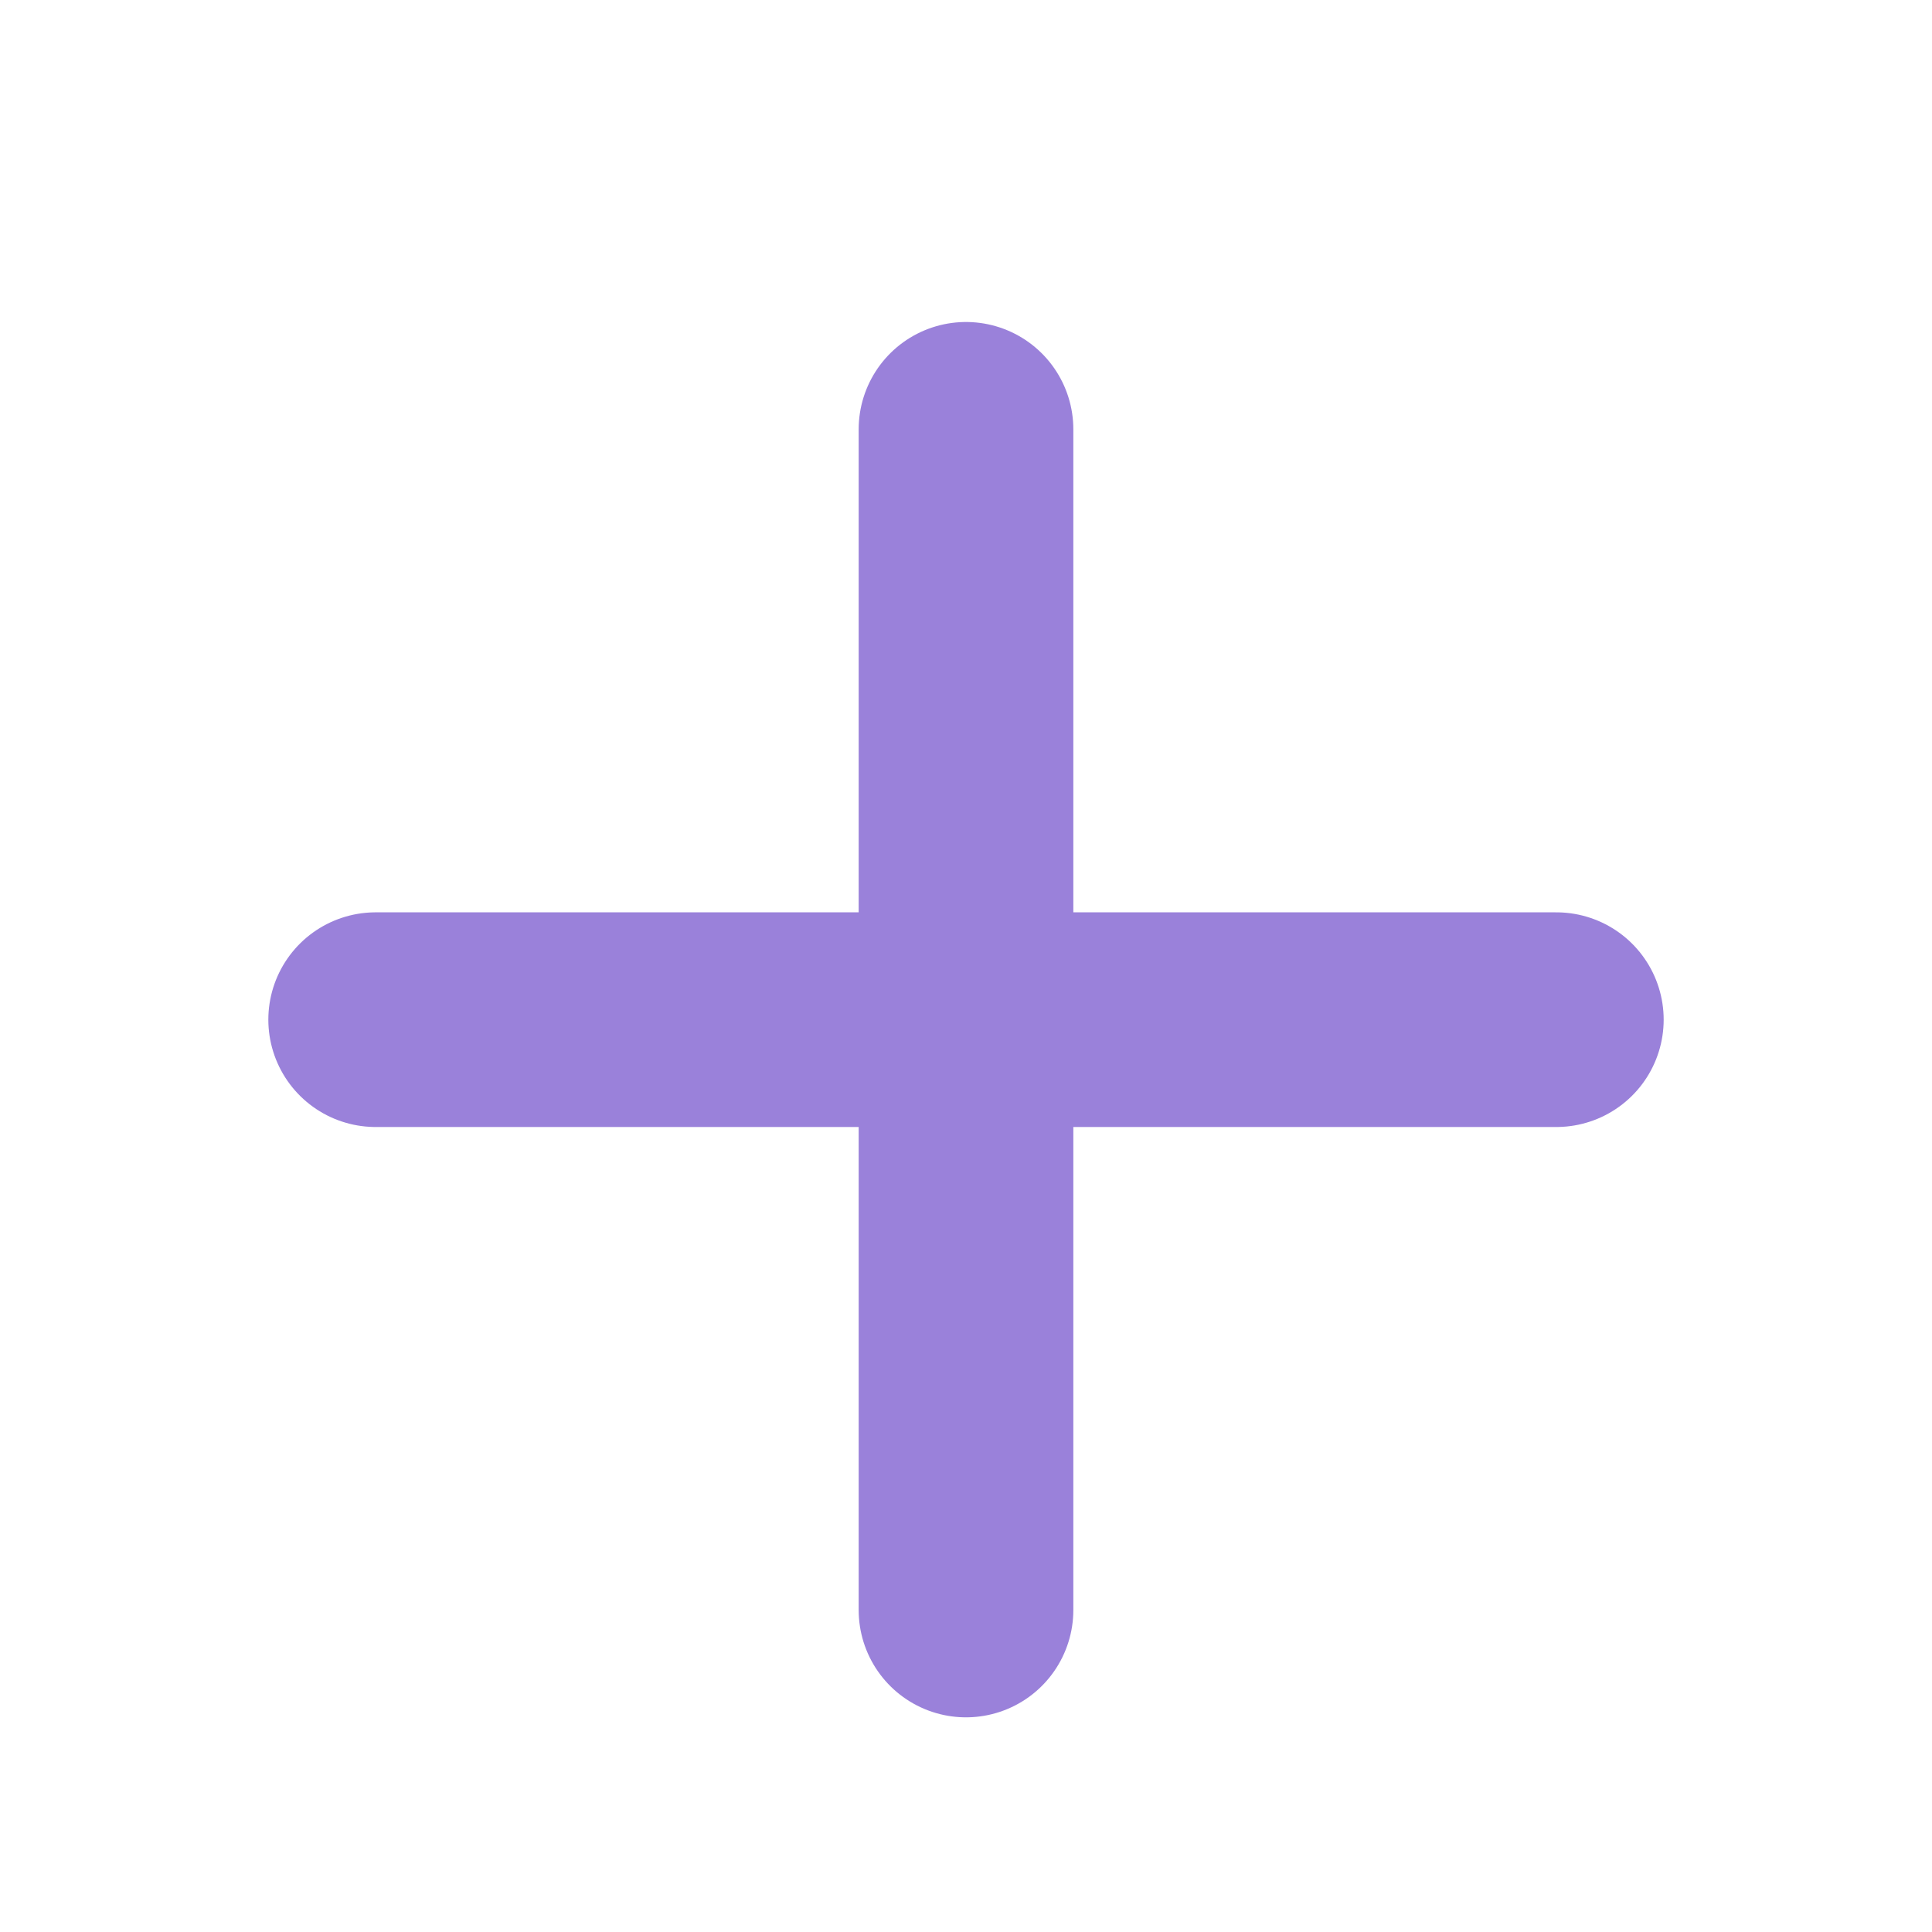
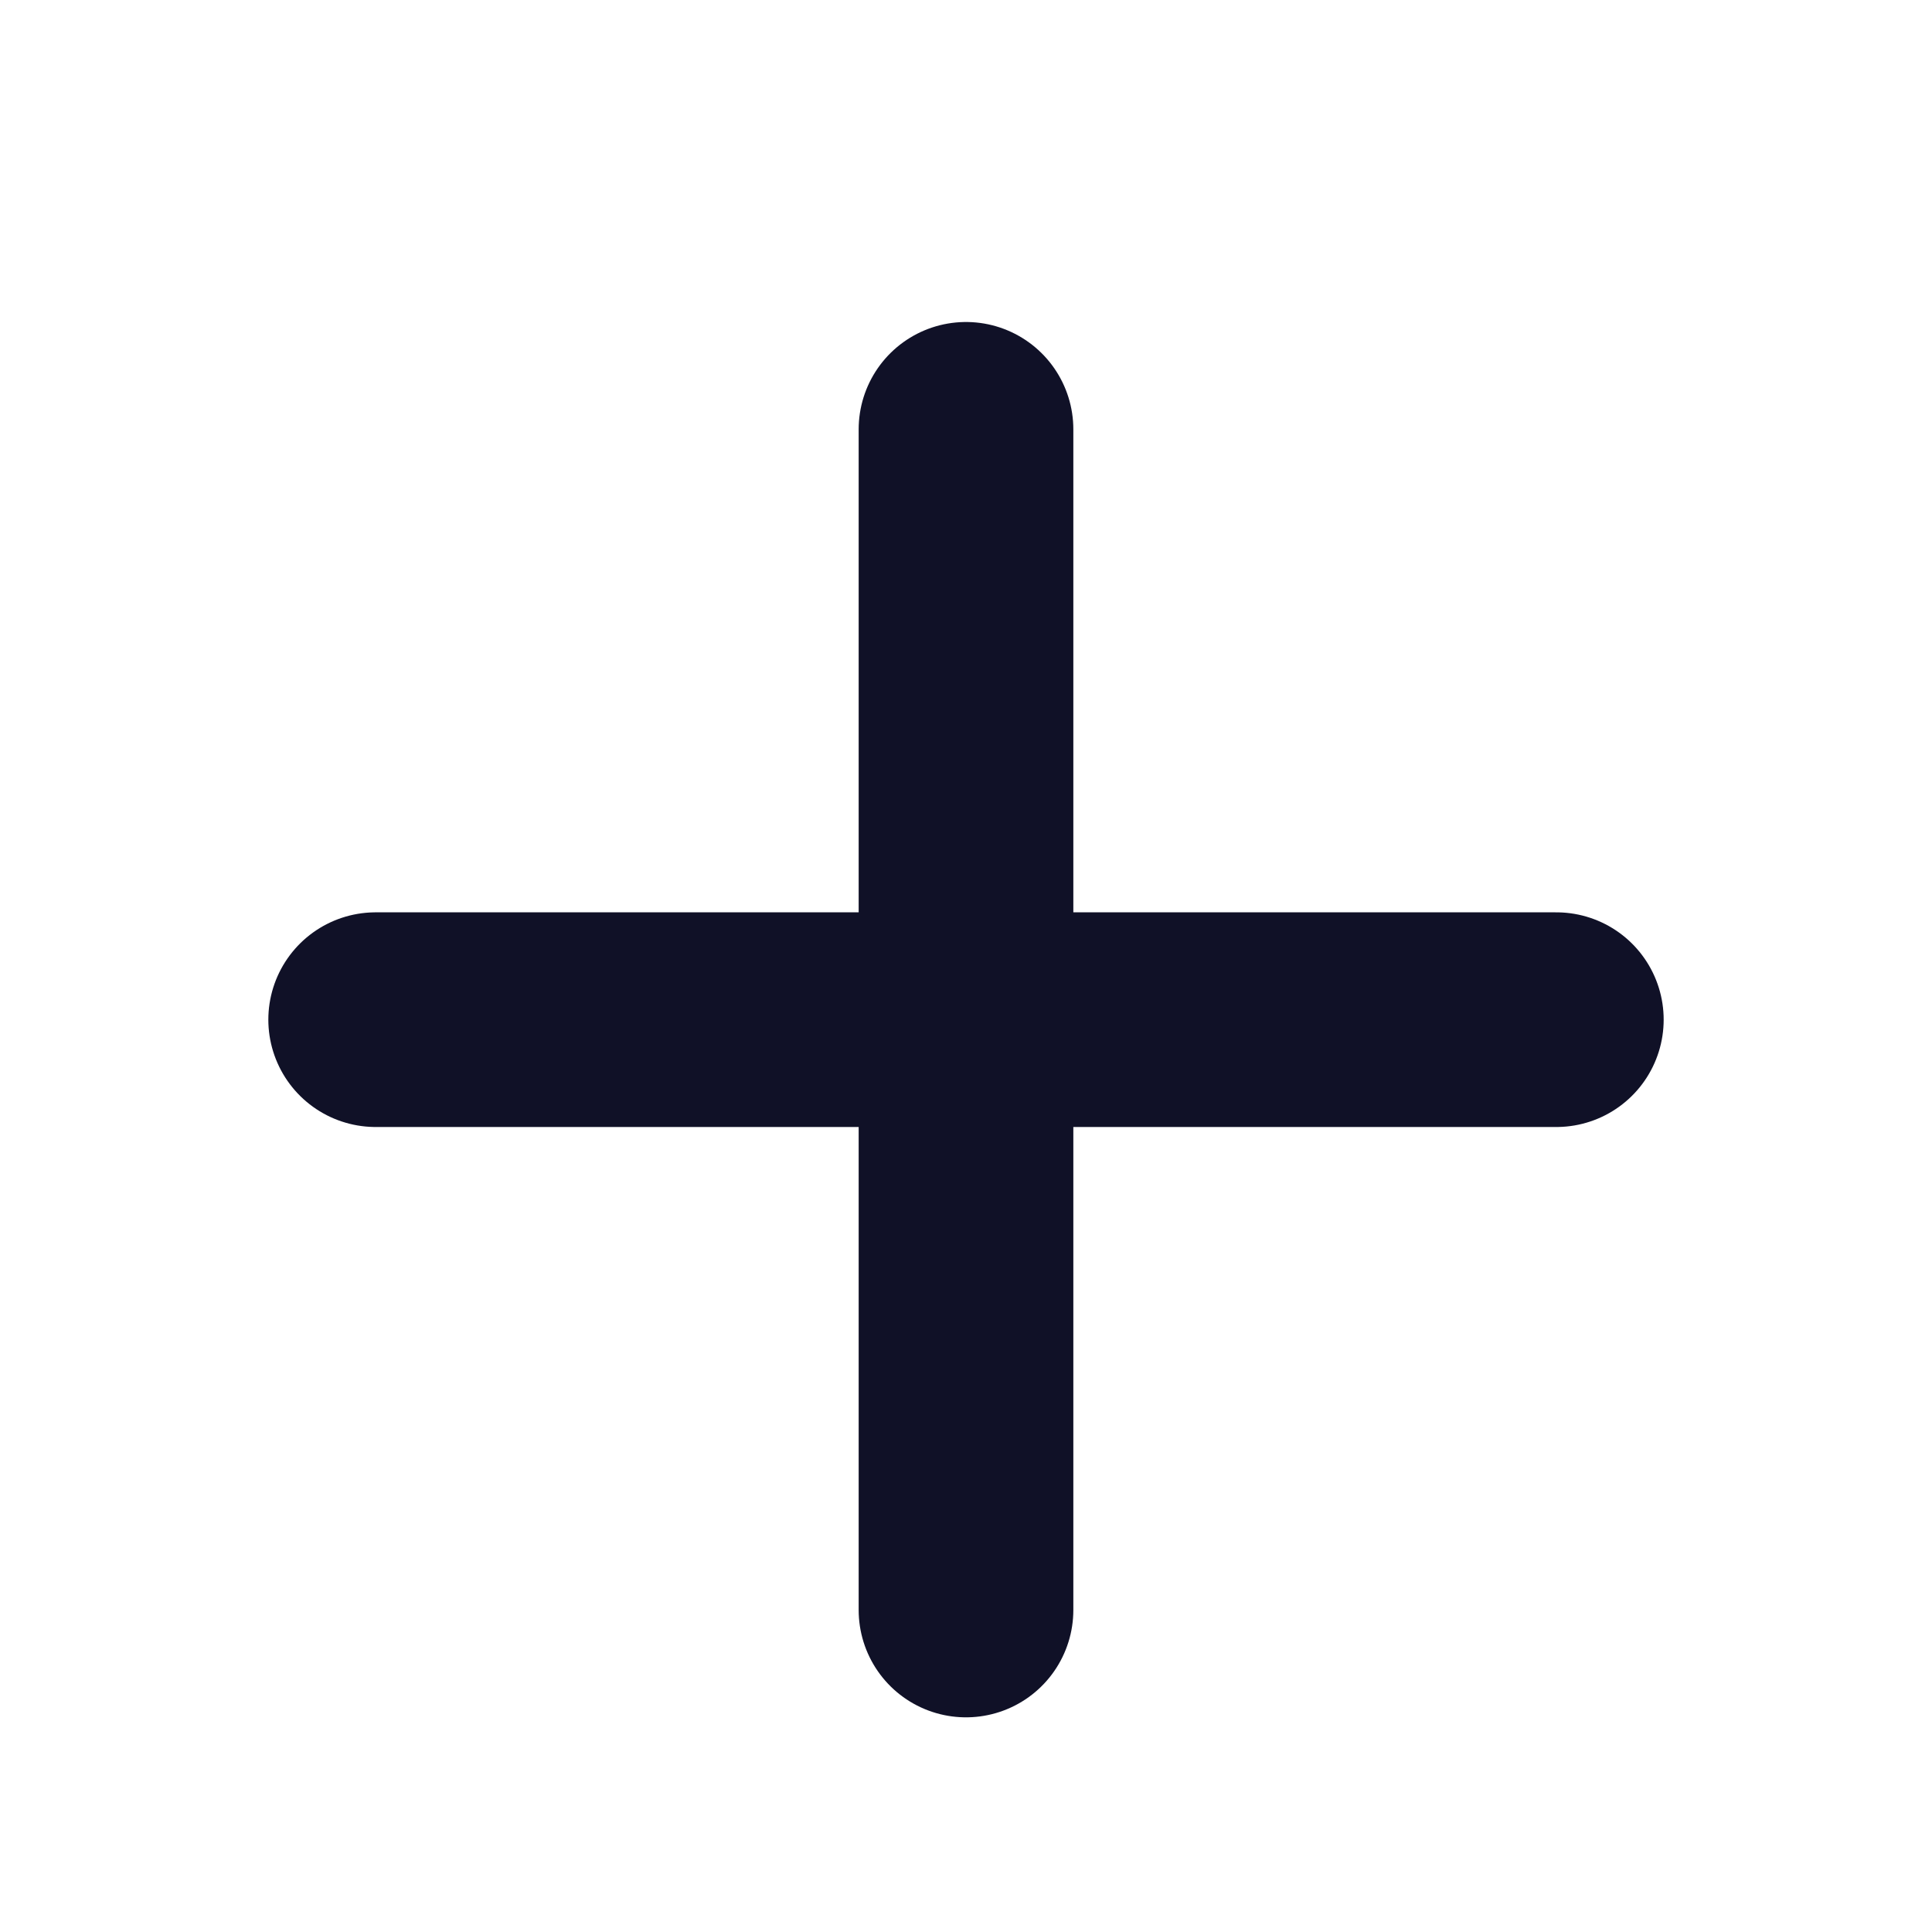
- <svg xmlns="http://www.w3.org/2000/svg" width="18" height="18" viewBox="0 0 18 18" fill="none">
-   <path d="M3.5 9.5H9M14.5 9.5H9M9 9.5V4M9 9.5V15" stroke="#9A81DA" stroke-width="2" stroke-linecap="round" />
+ <svg xmlns="http://www.w3.org/2000/svg" width="10" height="10" viewBox="0 0 18 18" fill="none">
+   <path d="M3.5 9.5H9M14.5 9.5H9M9 9.5V4M9 9.5V15" stroke="#101127" stroke-width="2" stroke-linecap="round" />
</svg>
